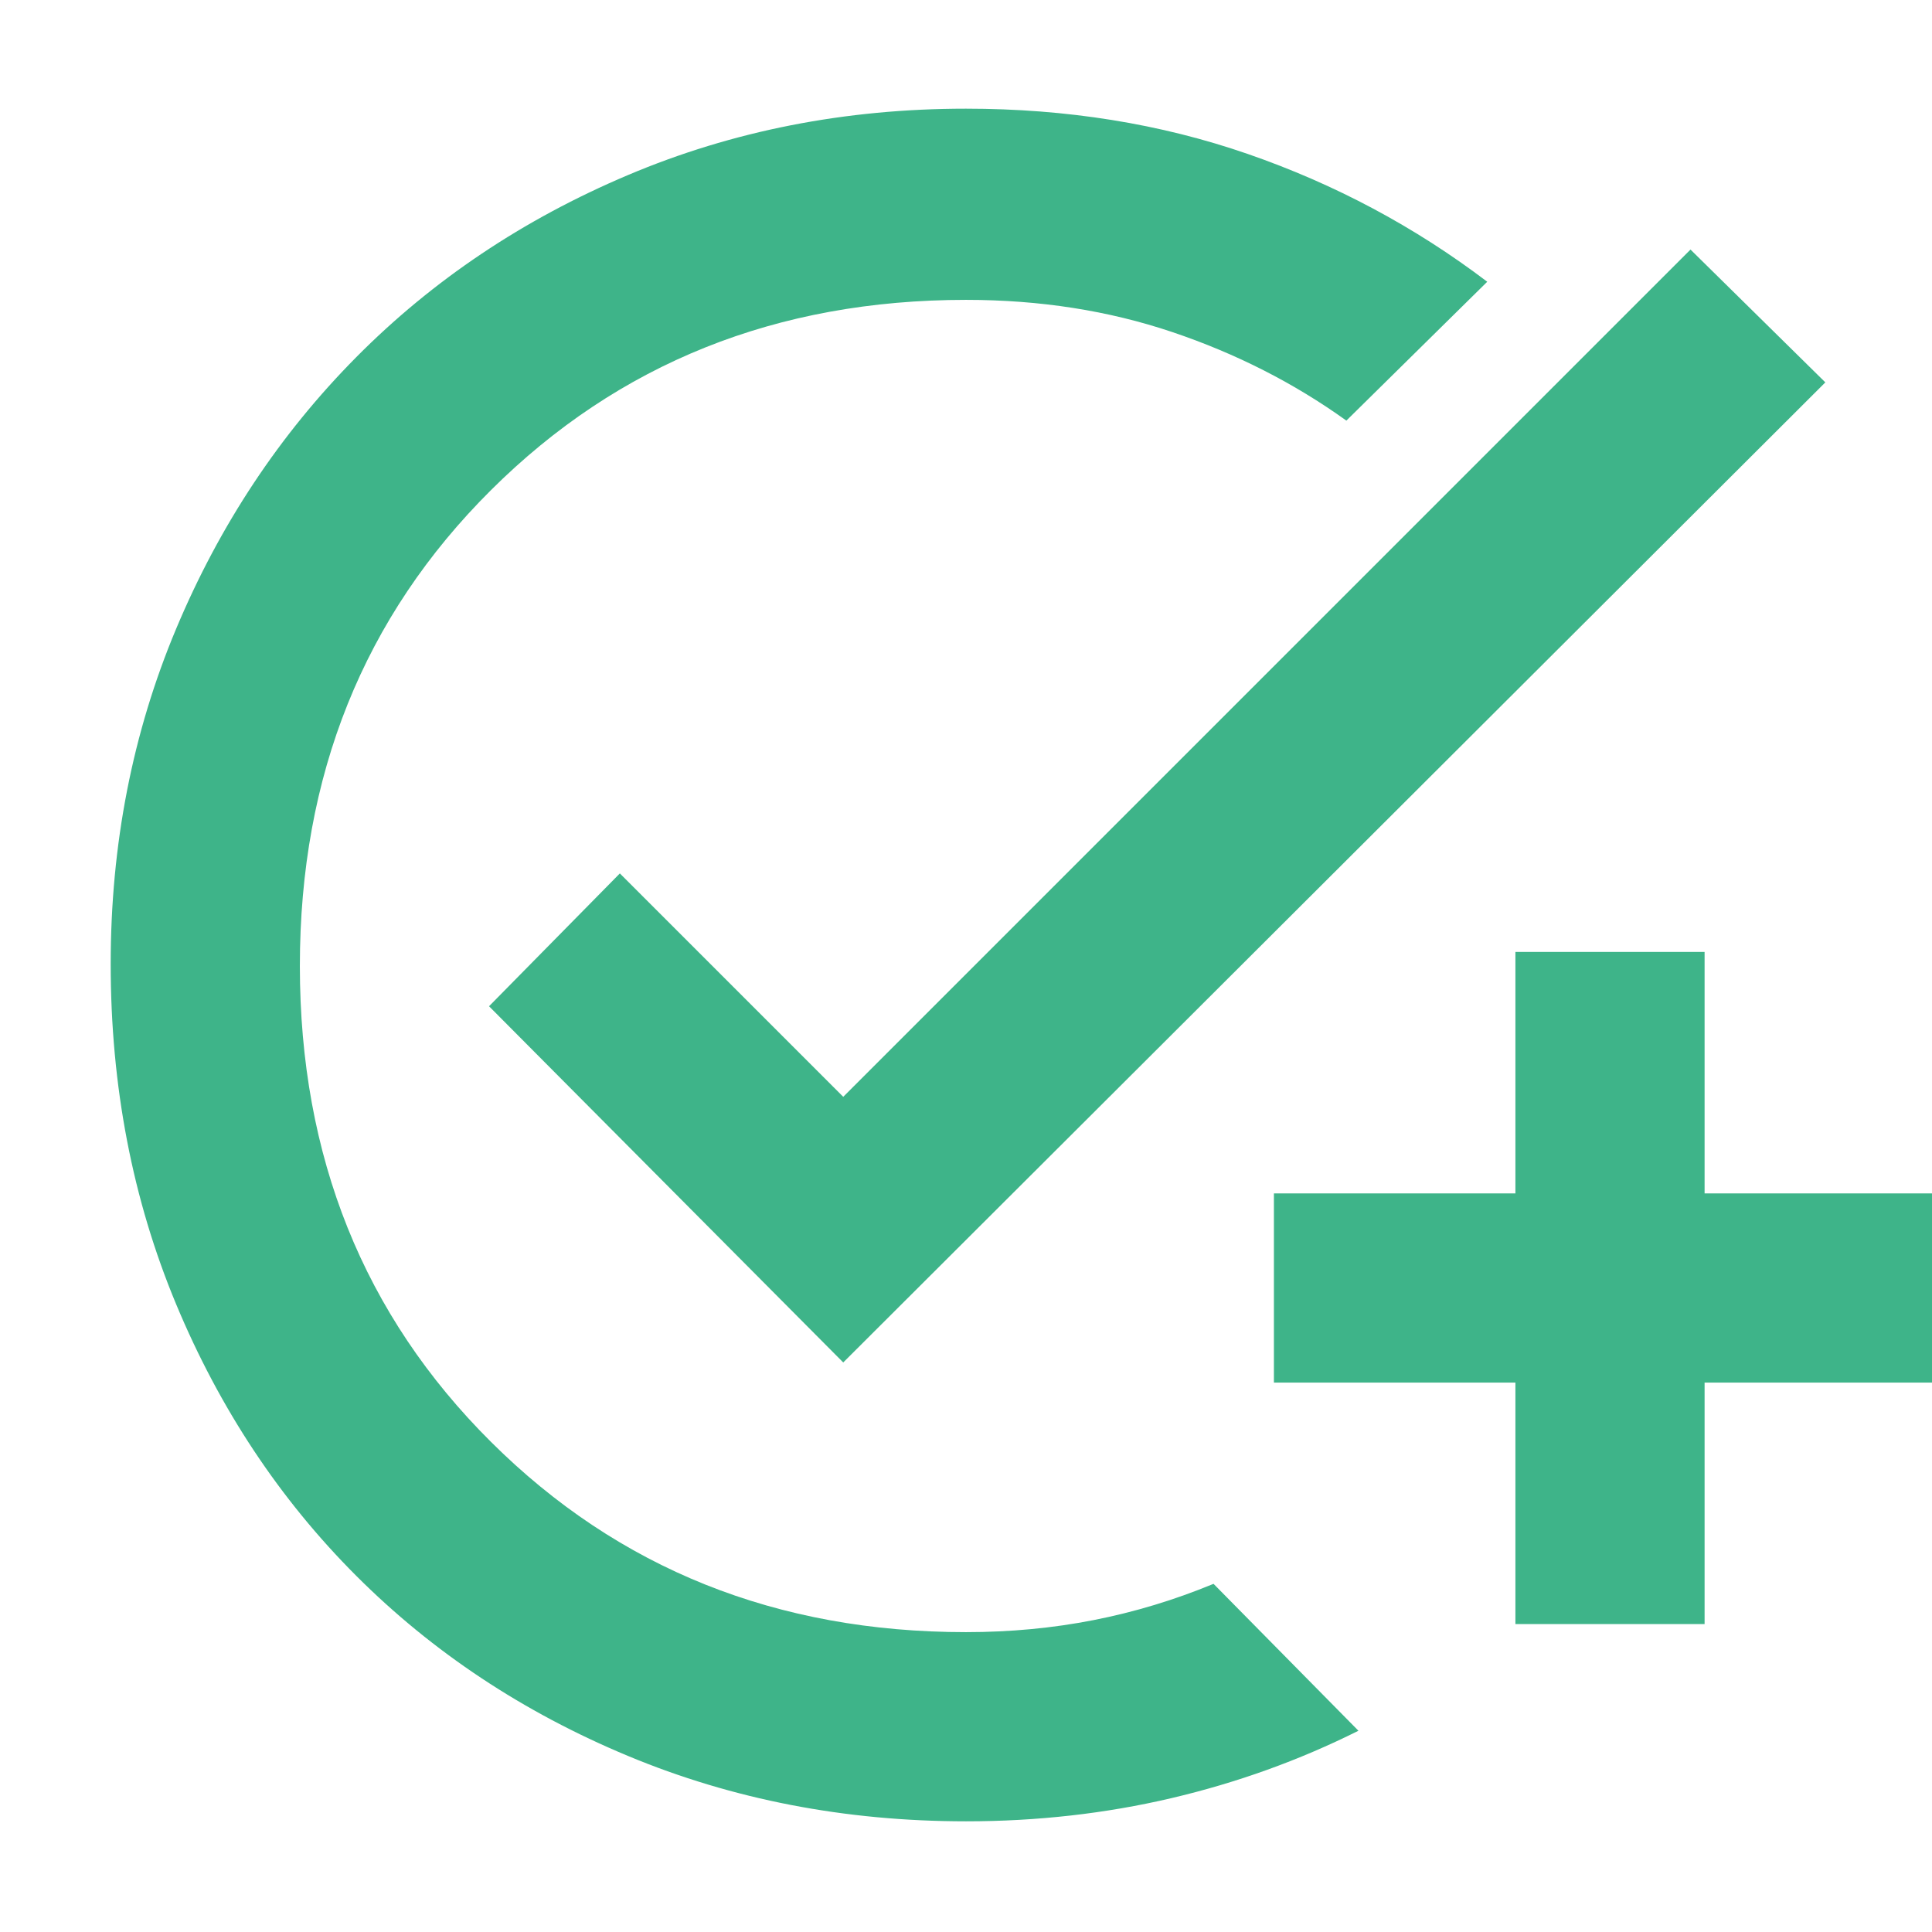
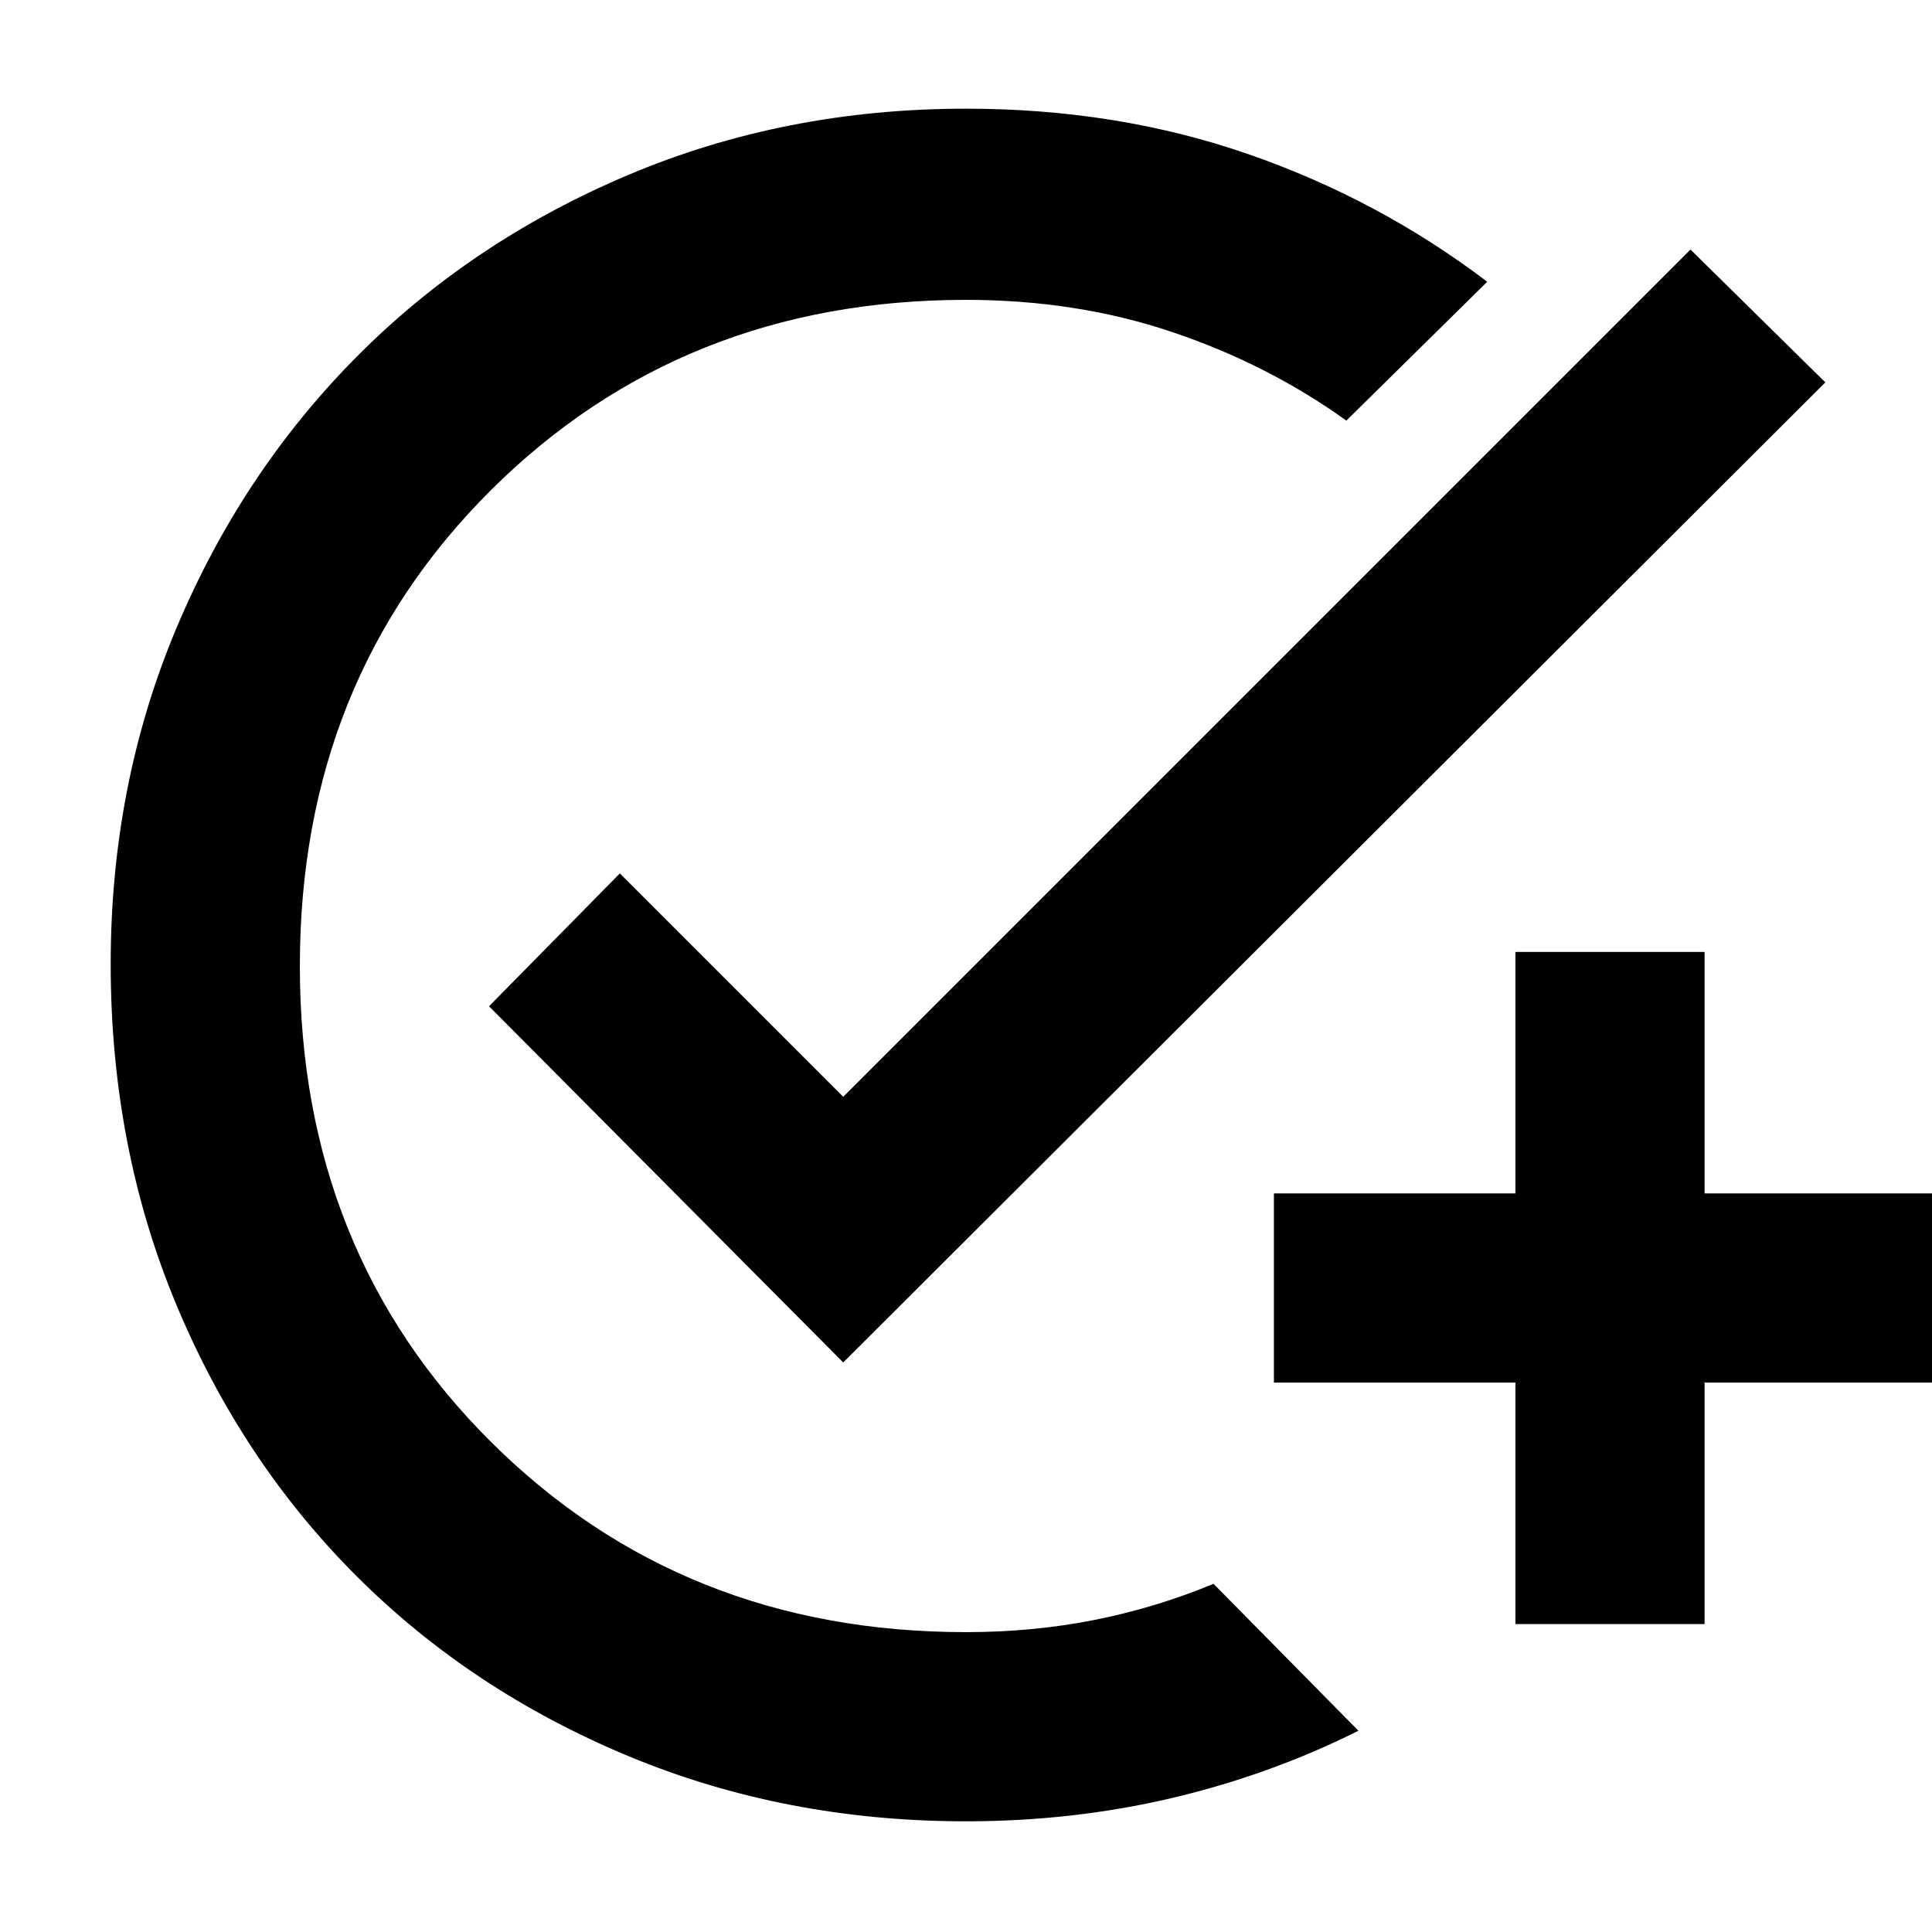
<svg xmlns="http://www.w3.org/2000/svg" height="48" width="48">
-   <path fill="#3eb489" d="M24 45.25q-4.5 0-8.4-1.625Q11.7 42 8.85 39.15 6 36.3 4.375 32.4 2.75 28.5 2.75 23.95q0-4.45 1.625-8.325Q6 11.75 8.85 8.875 11.7 6 15.6 4.35 19.5 2.7 24 2.7q3.75 0 7 1.125T36.95 7l-3.5 3.45q-1.95-1.4-4.325-2.2-2.375-.8-5.125-.8-7.05 0-11.8 4.725Q7.45 16.9 7.45 24t4.75 11.825Q16.95 40.55 24 40.55q1.65 0 3.175-.3t2.975-.9l3.6 3.65q-2.2 1.1-4.65 1.675t-5.1.575Zm13.65-4.9v-6h-6v-4.7h6v-6h4.7v6h6v4.7h-6v6Zm-16.7-6.5L12.15 25l3.25-3.3 5.55 5.55L42 6.2l3.35 3.3Z" />
+   <path d="M24 45.25q-4.5 0-8.4-1.625Q11.7 42 8.85 39.15 6 36.3 4.375 32.4 2.75 28.5 2.75 23.95q0-4.45 1.625-8.325Q6 11.75 8.85 8.875 11.7 6 15.6 4.35 19.5 2.7 24 2.7q3.75 0 7 1.125T36.95 7l-3.5 3.45q-1.95-1.4-4.325-2.2-2.375-.8-5.125-.8-7.05 0-11.8 4.725Q7.45 16.9 7.45 24t4.75 11.825Q16.95 40.55 24 40.55q1.65 0 3.175-.3t2.975-.9l3.6 3.65q-2.2 1.1-4.65 1.675t-5.1.575Zm13.65-4.9v-6h-6v-4.7h6v-6h4.7v6h6v4.7h-6v6Zm-16.7-6.5L12.15 25l3.25-3.3 5.55 5.55L42 6.2l3.35 3.3Z" />
</svg>
